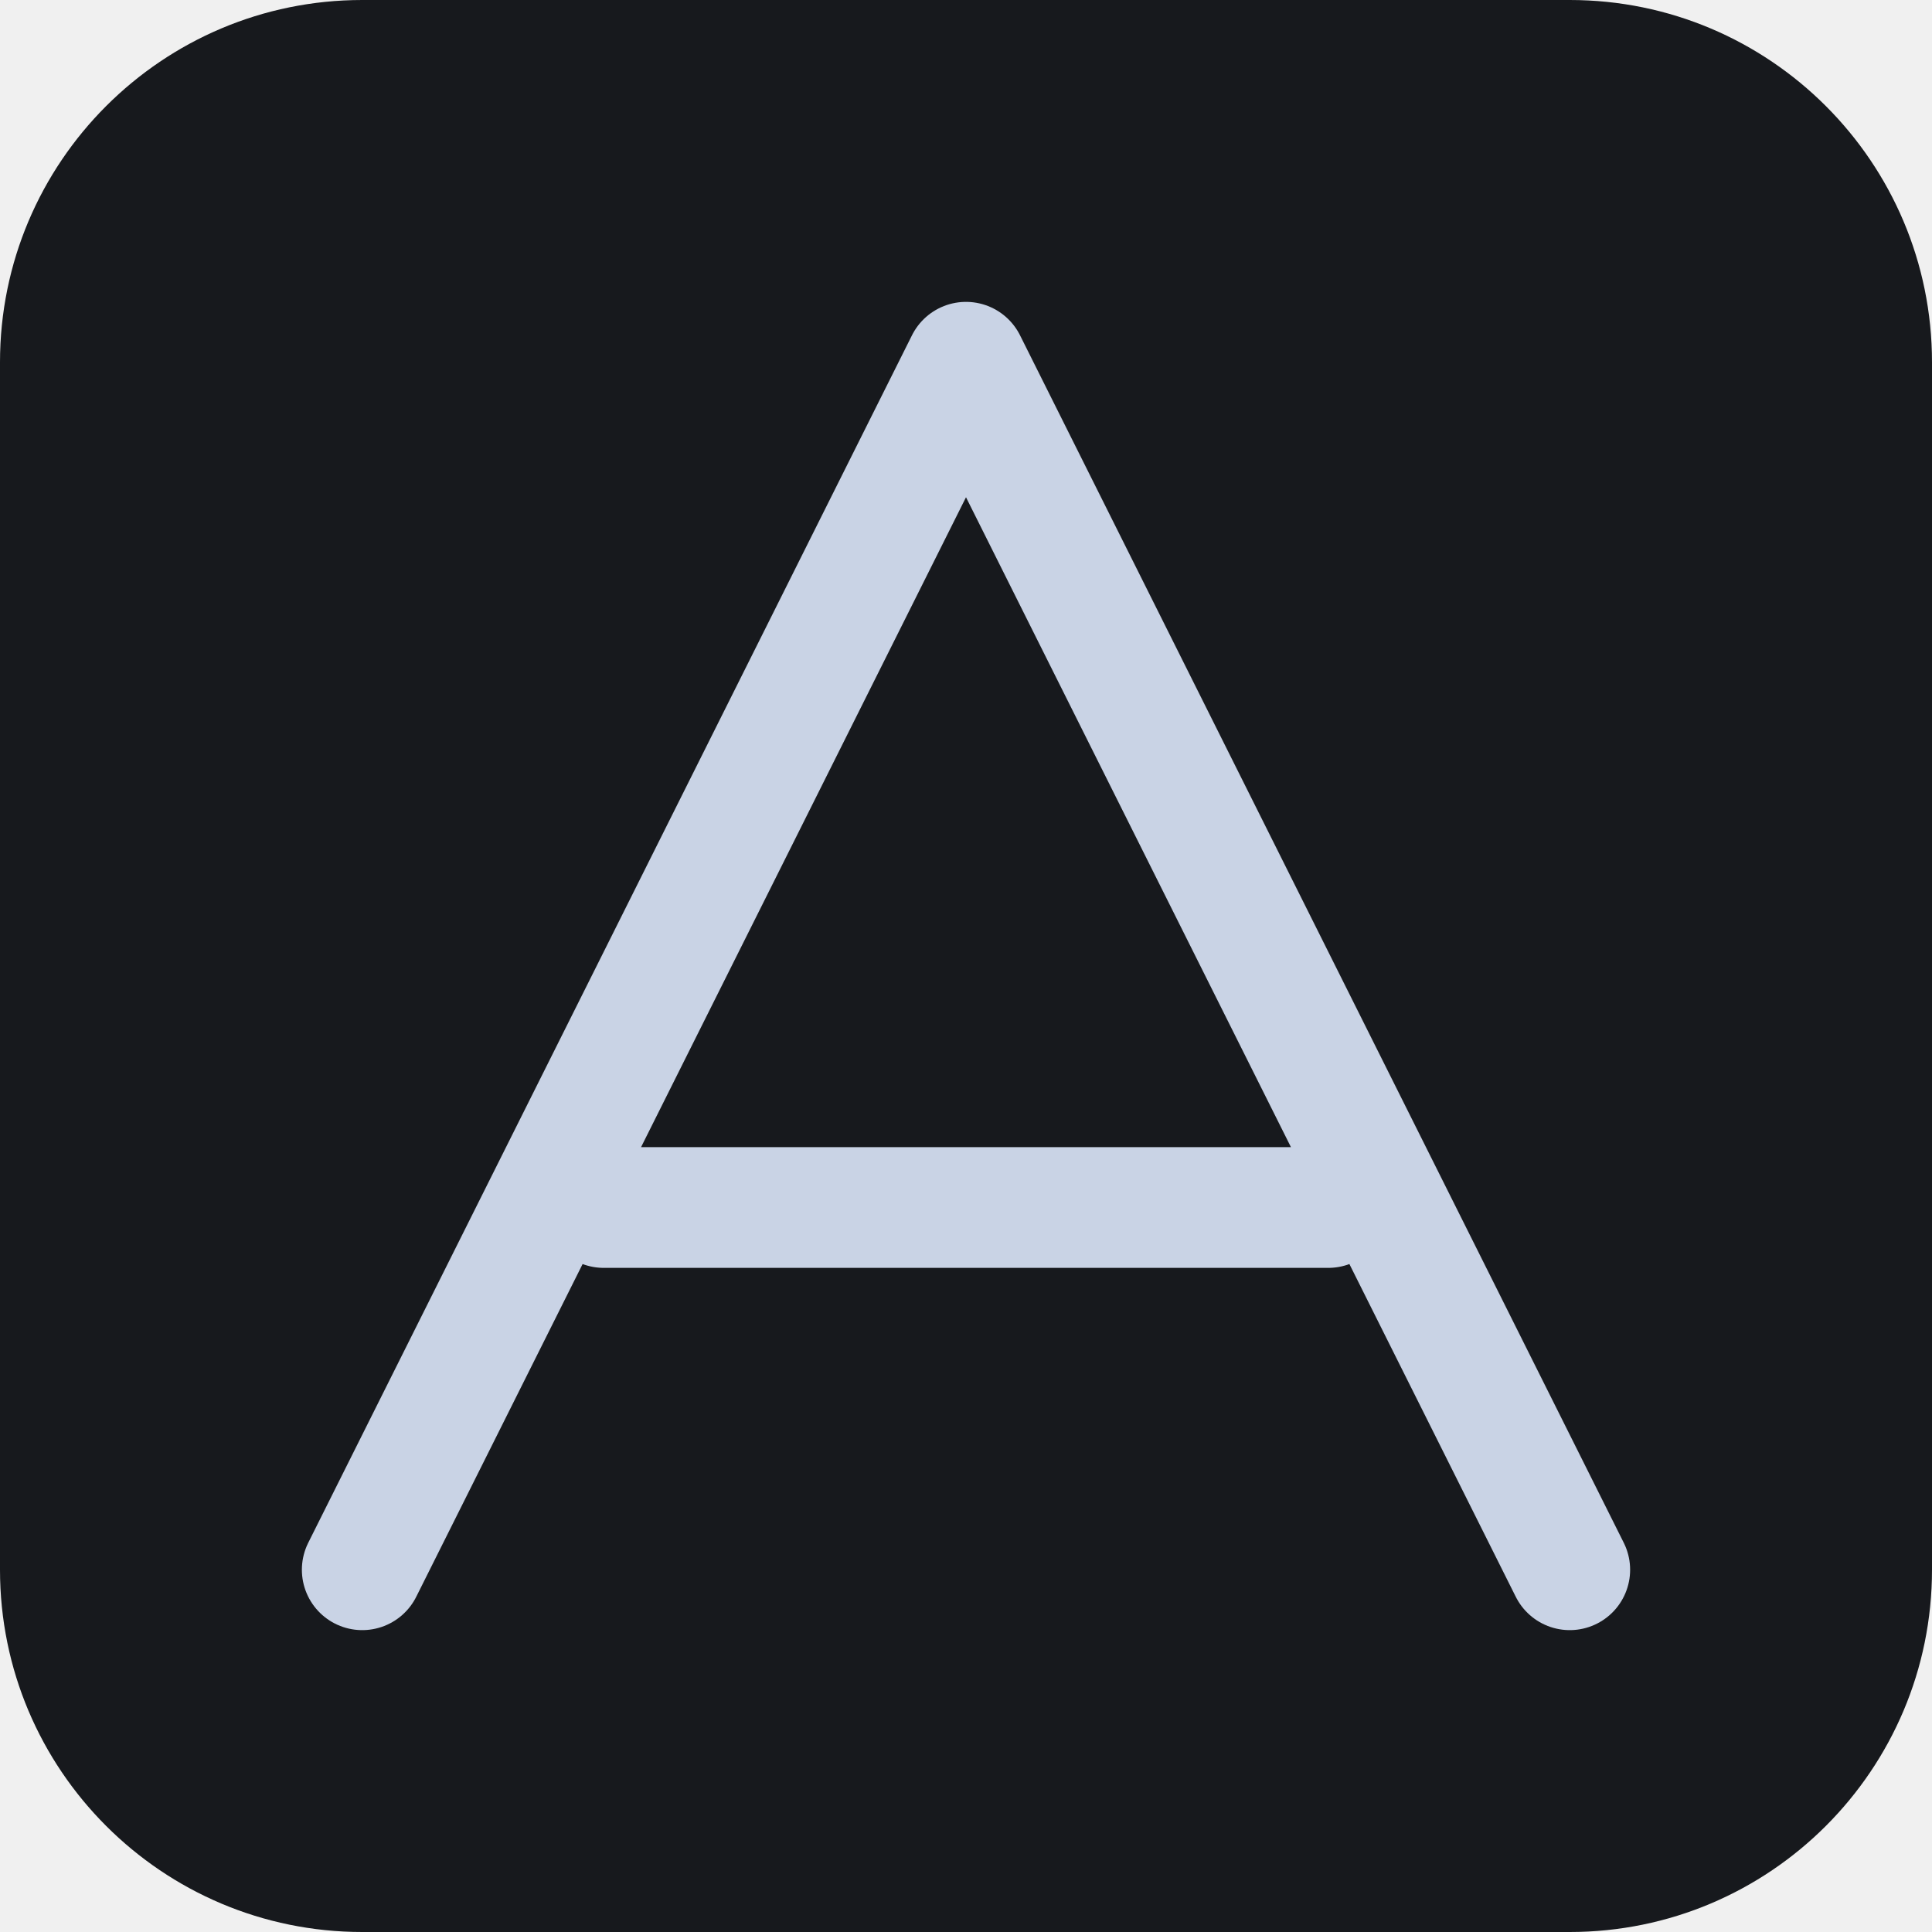
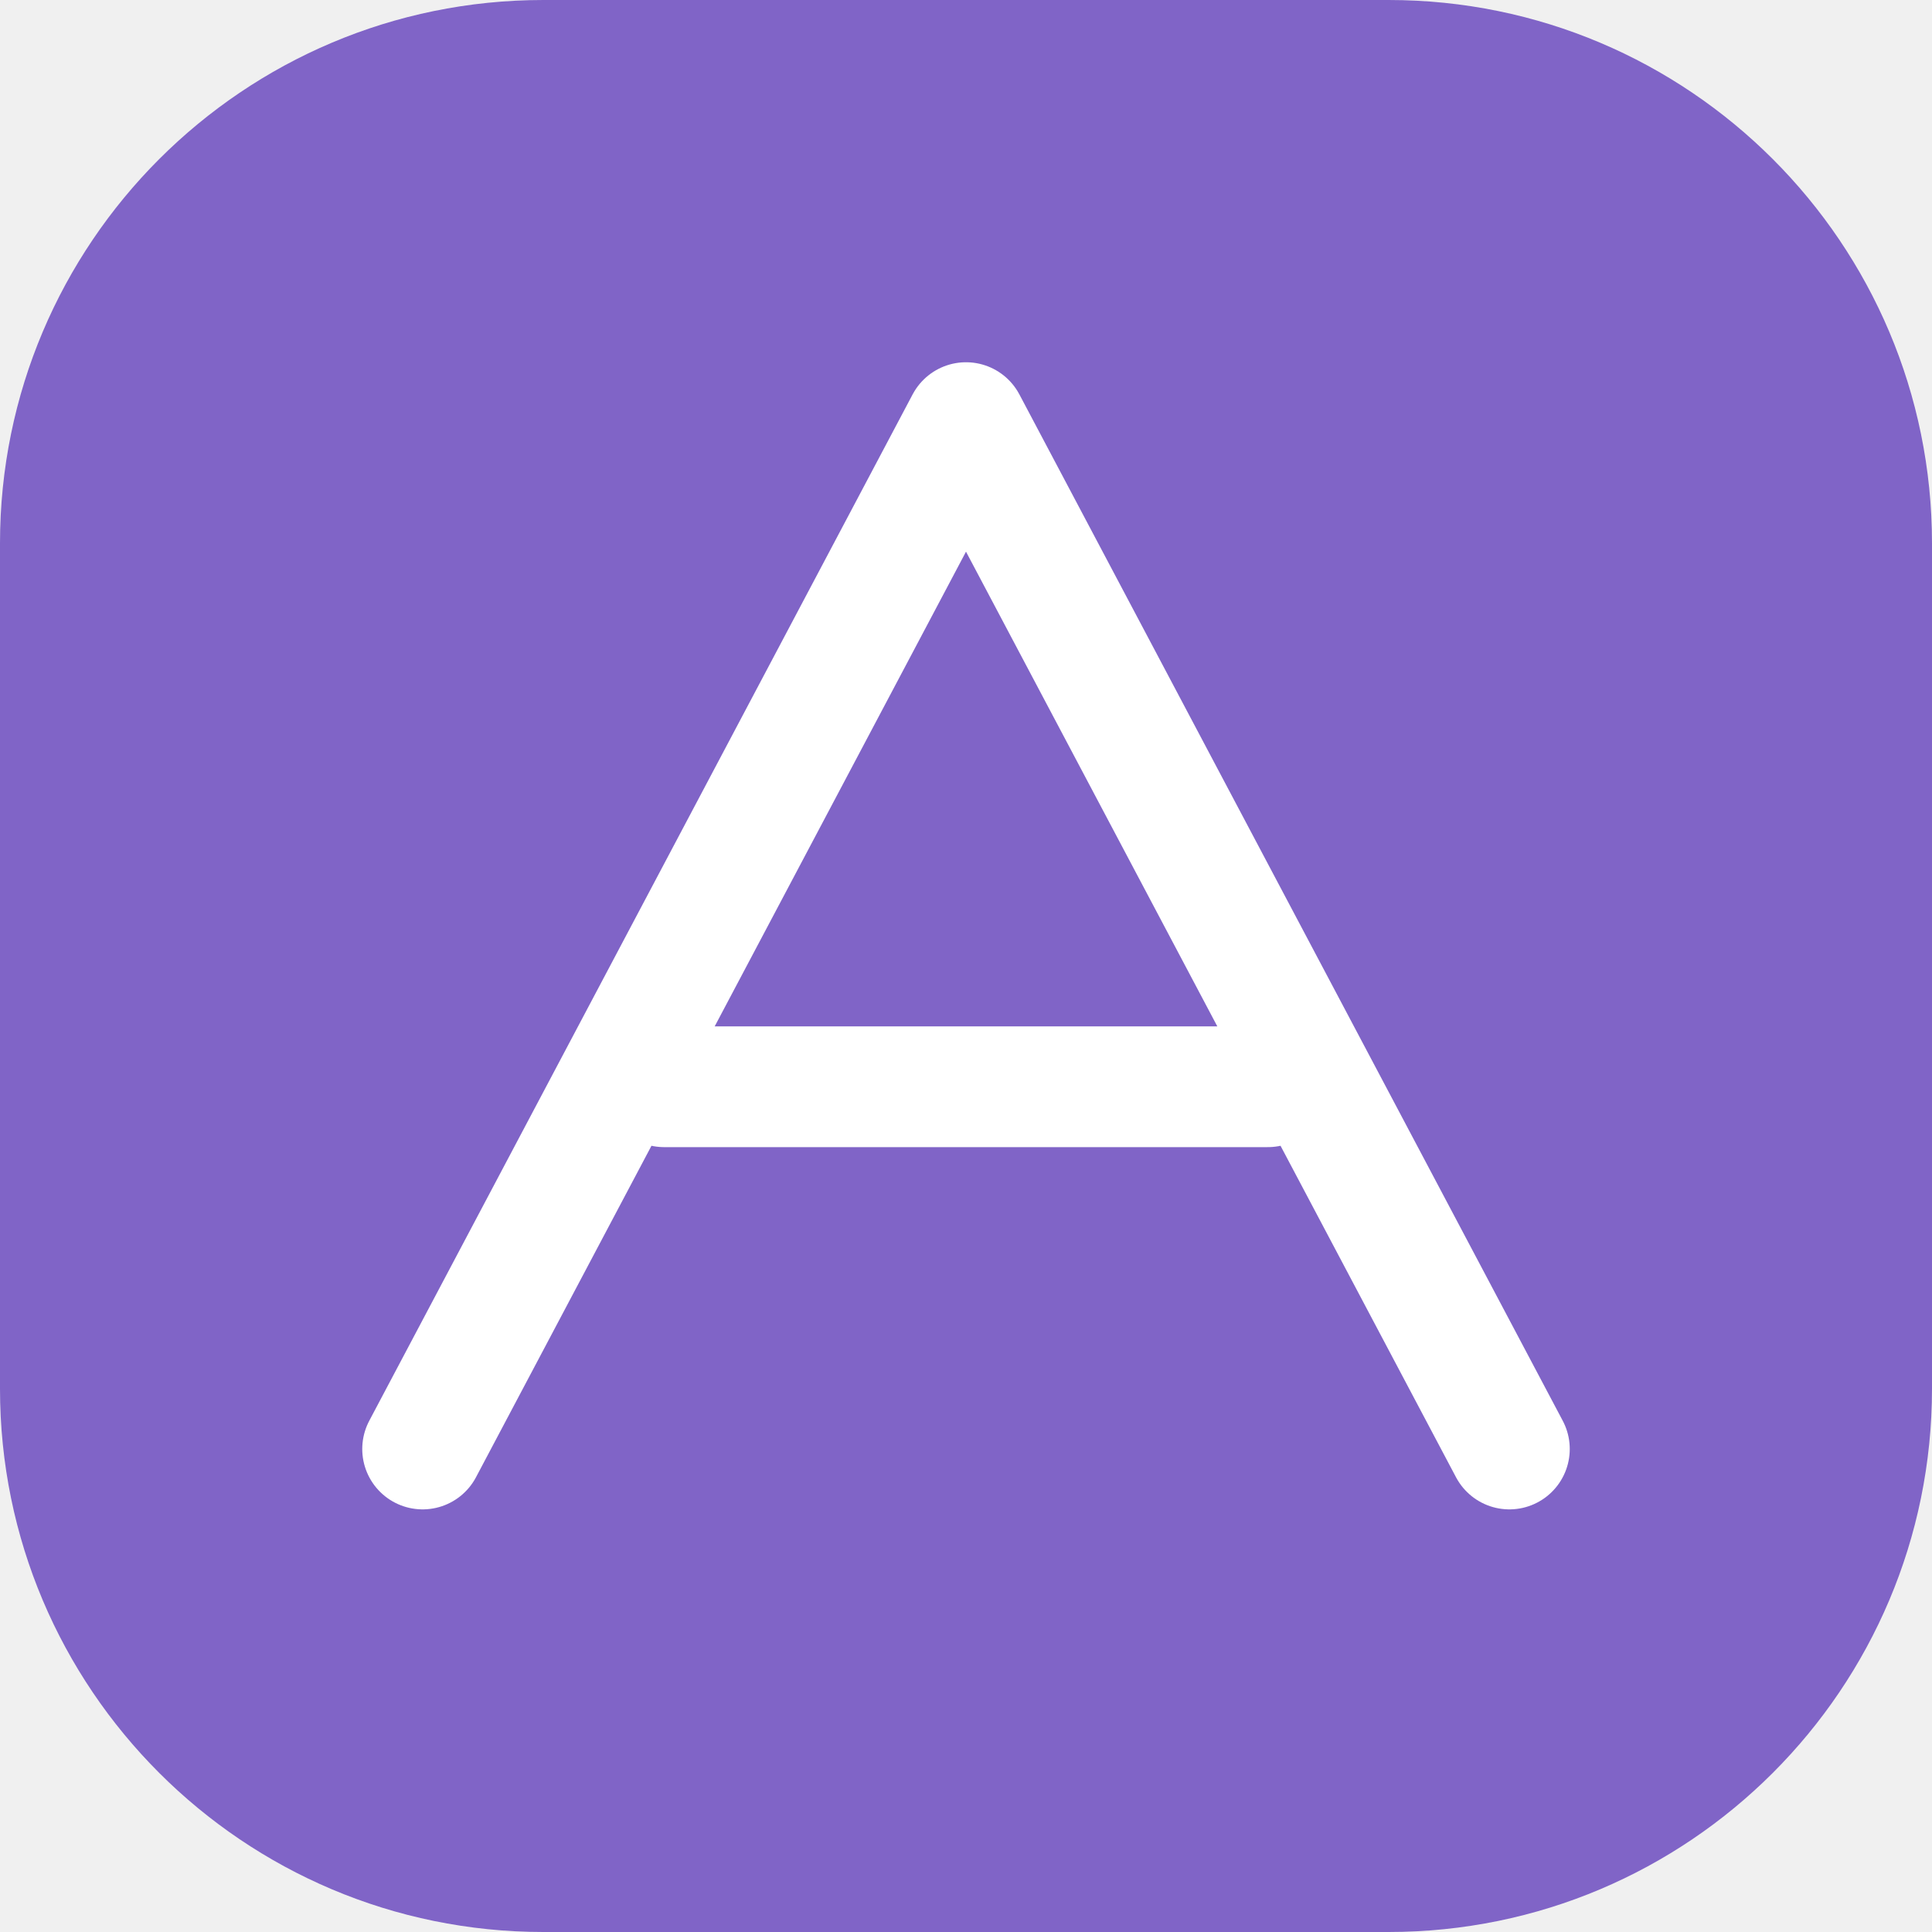
<svg xmlns="http://www.w3.org/2000/svg" viewBox="0 0 32 32">
-   <rect width="32" height="32" rx="6" fill="#17191d" />
-   <path d="m6 26 10-20 10 20M10 20h12" fill="none" stroke="#c9d3e5" stroke-width="2" stroke-linecap="round" stroke-linejoin="round" />
+   <rect width="32" height="32" rx="9" fill="#8064c7" />
+   <path d="m7 24 9-17 9 17M11 18h10" fill="none" stroke="#fff" stroke-width="2" stroke-linecap="round" stroke-linejoin="round" />
</svg>
